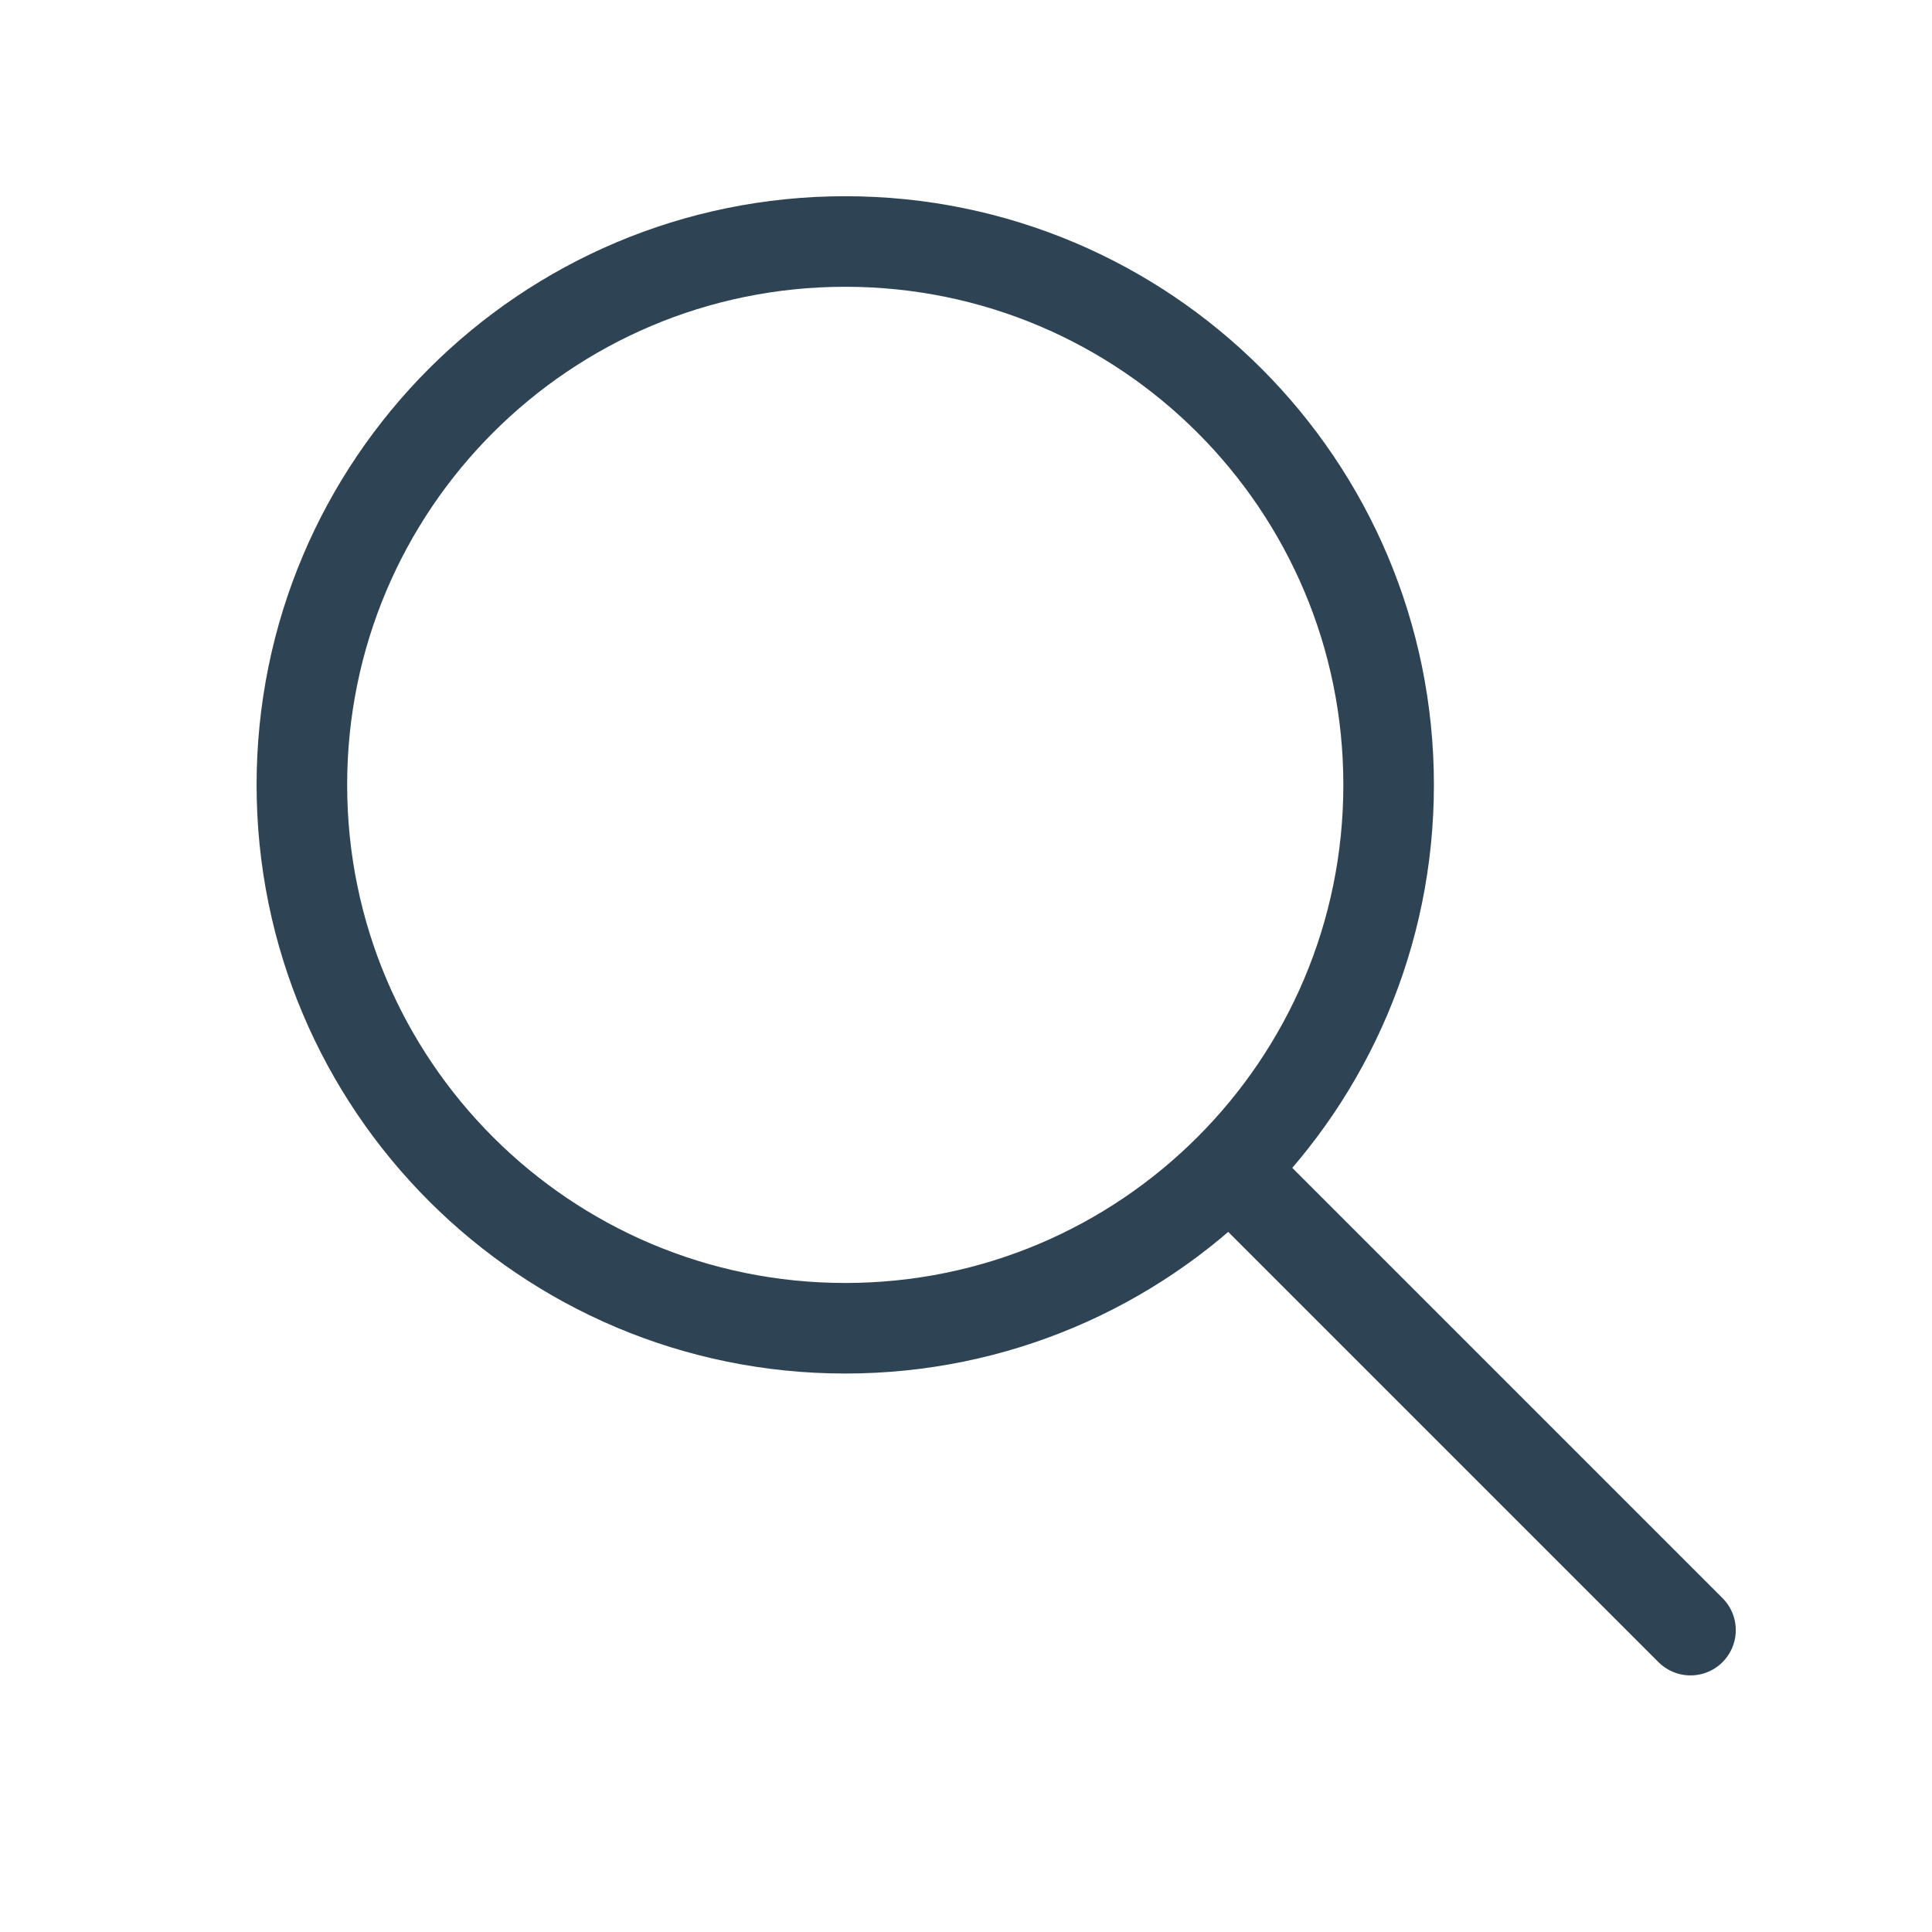
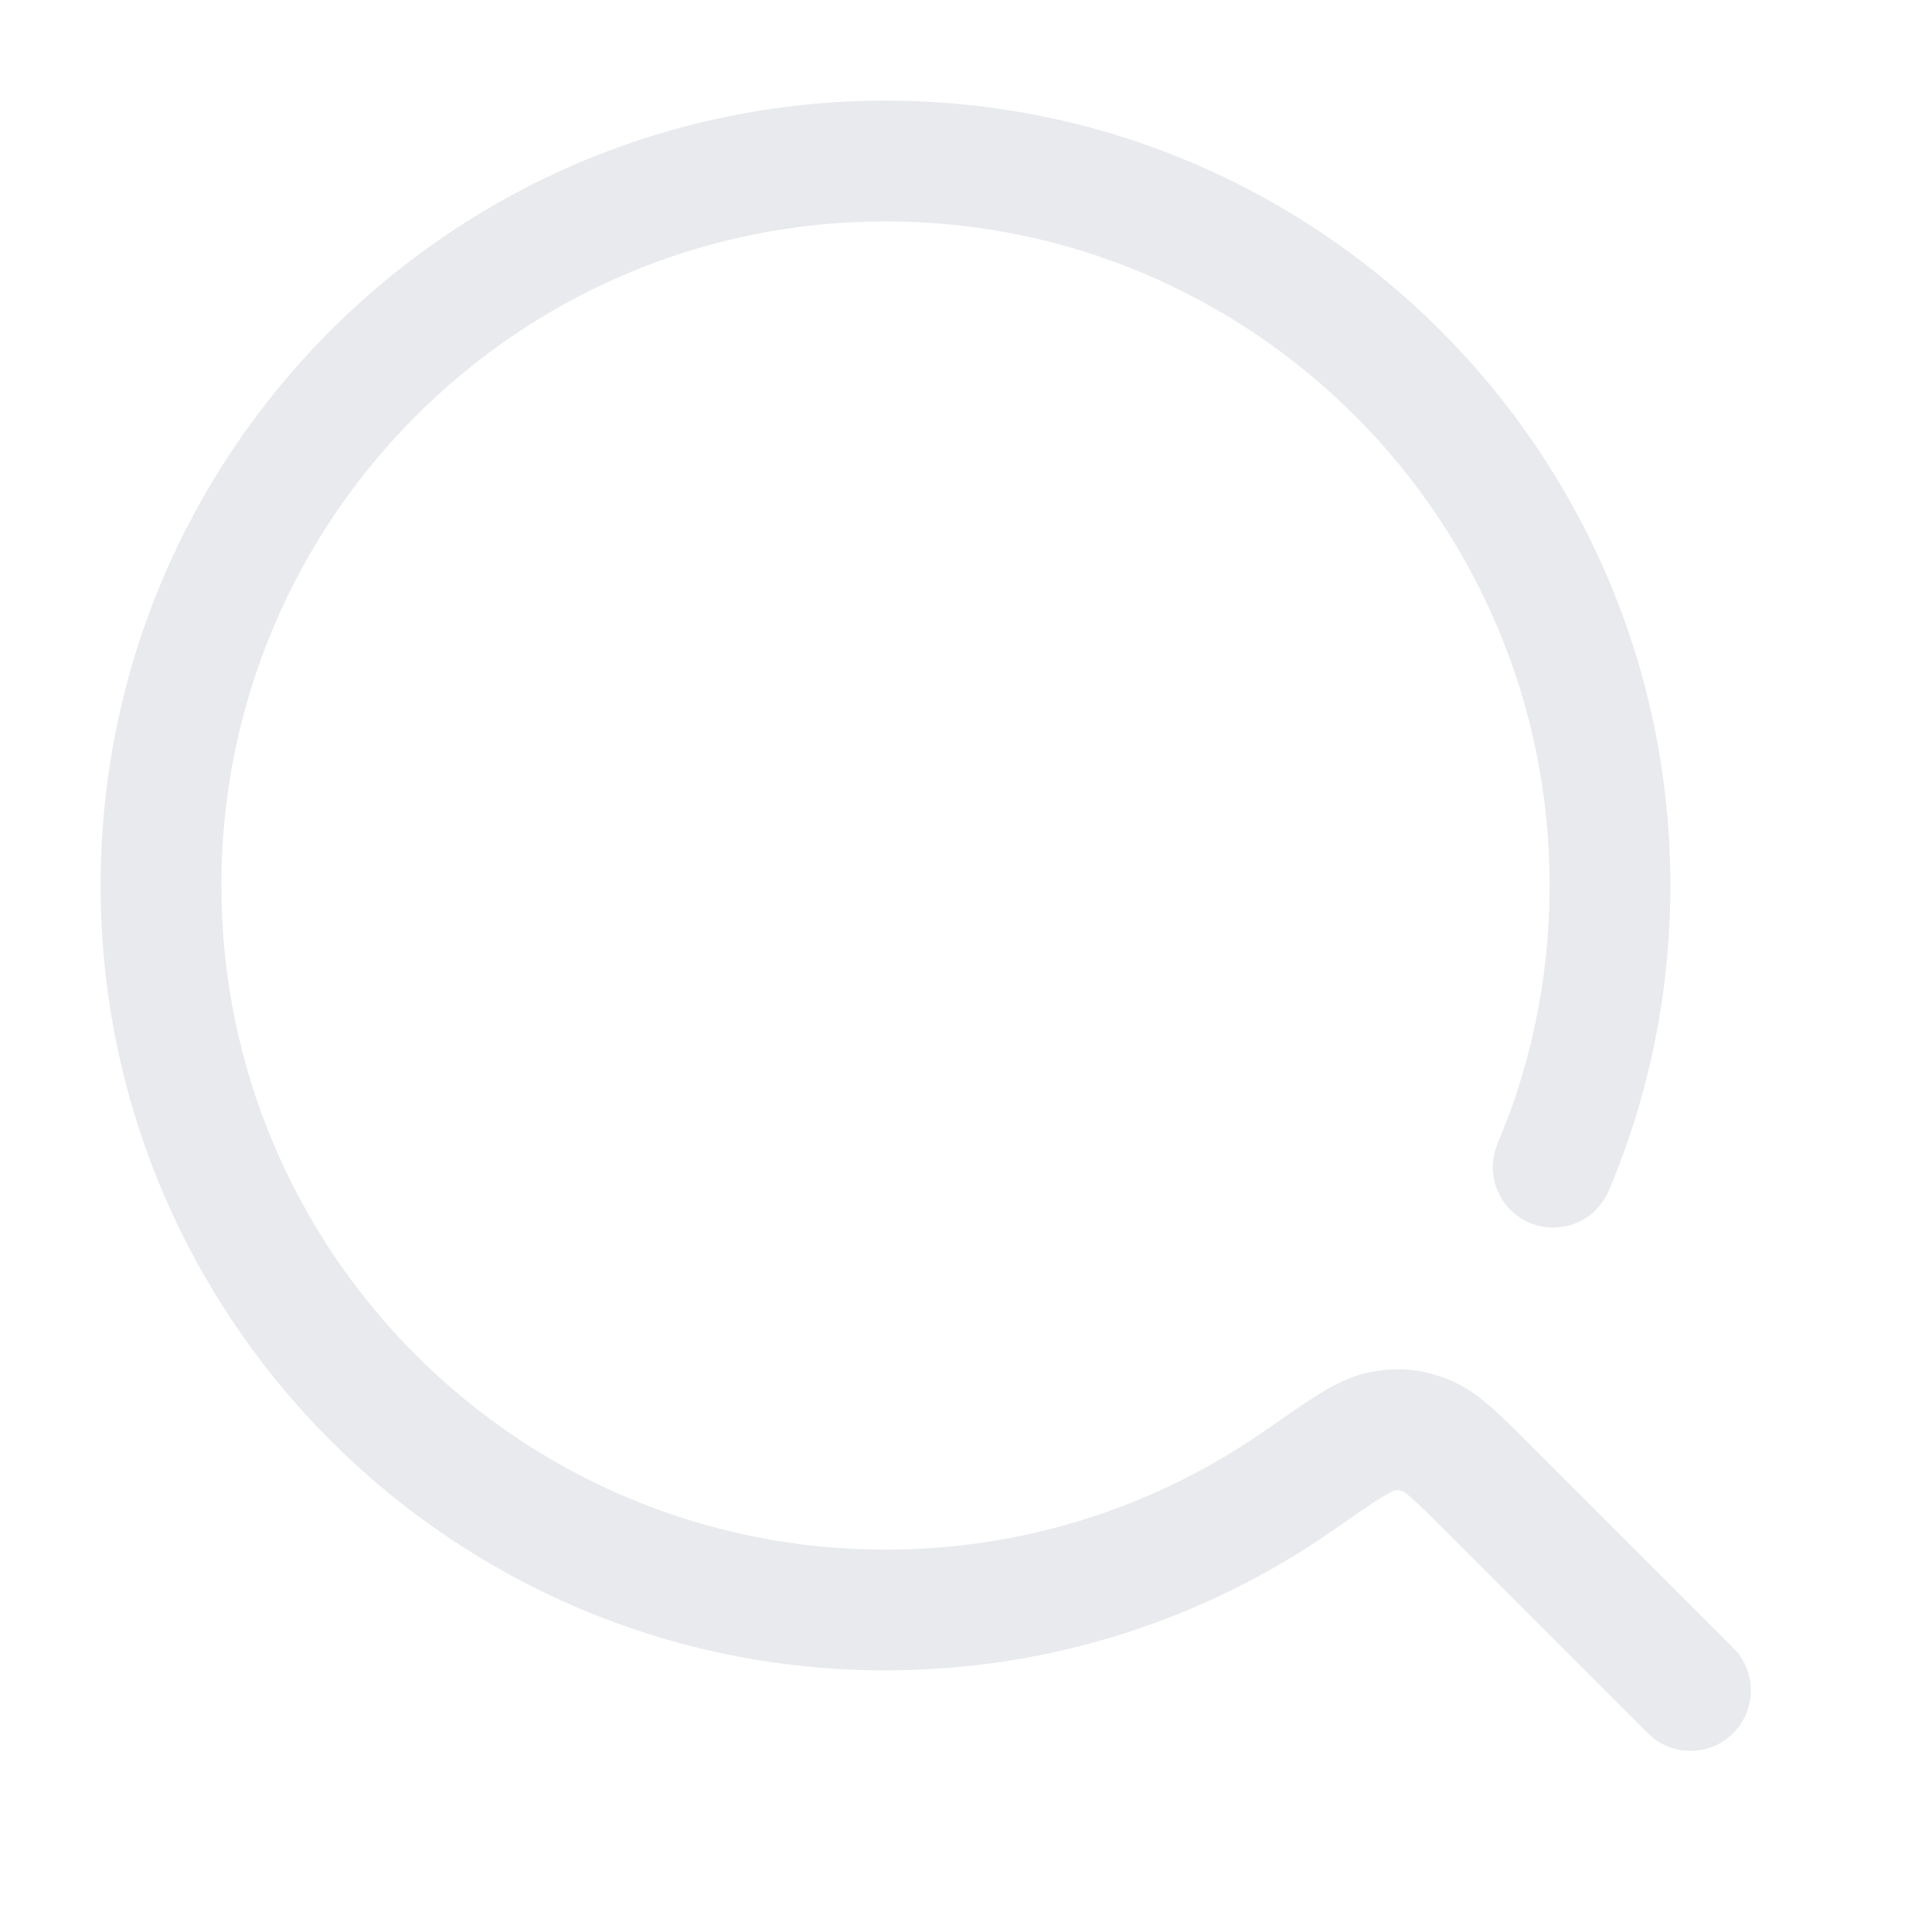
- <svg xmlns="http://www.w3.org/2000/svg" width="32" height="32" viewBox="0 0 32 32" fill="none">
-   <path d="M28 27L20.5 19.5M5 13C5 17.971 9.029 22 14 22C18.971 22 23 17.971 23 13C23 8.029 18.971 4 14 4C9.029 4 5 8.029 5 13Z" stroke="#2E4454" stroke-width="1.5" stroke-linecap="round" stroke-linejoin="round" />
+ <svg xmlns="http://www.w3.org/2000/svg" width="24" height="24" viewBox="0 0 24 24" fill="none">
+   <path d="M11 1.25C16.385 1.25 20.75 5.615 20.75 11C20.75 12.344 20.478 13.625 19.985 14.792L19.951 14.861C19.768 15.194 19.36 15.341 19.002 15.19C18.621 15.029 18.442 14.589 18.604 14.208L18.751 13.834C19.074 12.951 19.25 11.997 19.25 11C19.25 6.444 15.556 2.75 11 2.75C6.444 2.75 2.75 6.444 2.75 11C2.75 15.556 6.444 19.25 11 19.25C12.752 19.25 14.375 18.705 15.71 17.774C15.974 17.591 16.198 17.434 16.382 17.32C16.557 17.212 16.775 17.093 17.02 17.046L17.146 17.025C17.437 16.988 17.692 17.02 17.979 17.131C18.2 17.216 18.377 17.352 18.523 17.48C18.669 17.608 18.837 17.776 19.025 17.965L21.53 20.47L21.582 20.526C21.822 20.821 21.805 21.256 21.53 21.53C21.256 21.805 20.821 21.822 20.526 21.582L20.47 21.53L17.965 19.025C17.762 18.822 17.635 18.697 17.535 18.609C17.448 18.533 17.423 18.523 17.434 18.528C17.41 18.519 17.395 18.515 17.386 18.513C17.378 18.511 17.374 18.511 17.373 18.511C17.372 18.511 17.368 18.51 17.359 18.511C17.351 18.511 17.337 18.513 17.315 18.517C17.305 18.521 17.261 18.541 17.168 18.598C17.029 18.683 16.846 18.811 16.567 19.005C14.989 20.105 13.069 20.75 11 20.75C5.615 20.75 1.25 16.385 1.25 11C1.25 5.615 5.615 1.25 11 1.25Z" fill="#E8EAED" />
</svg>
